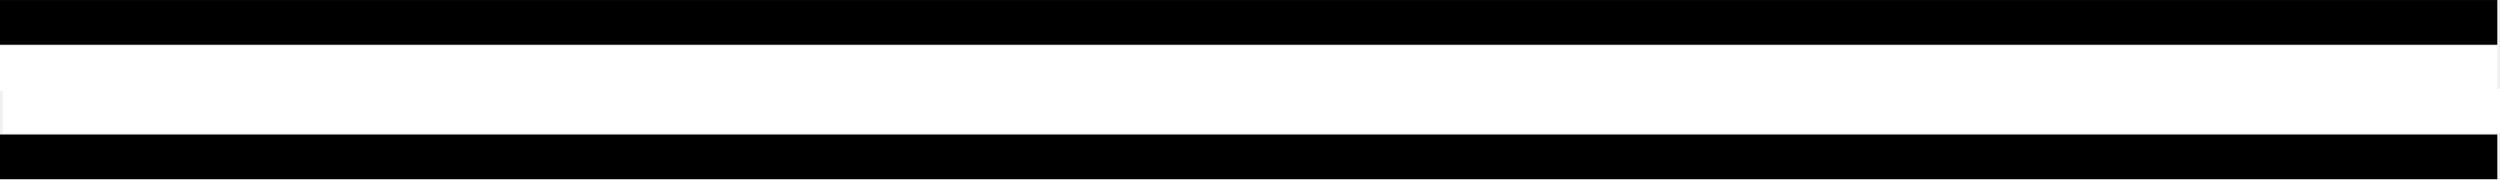
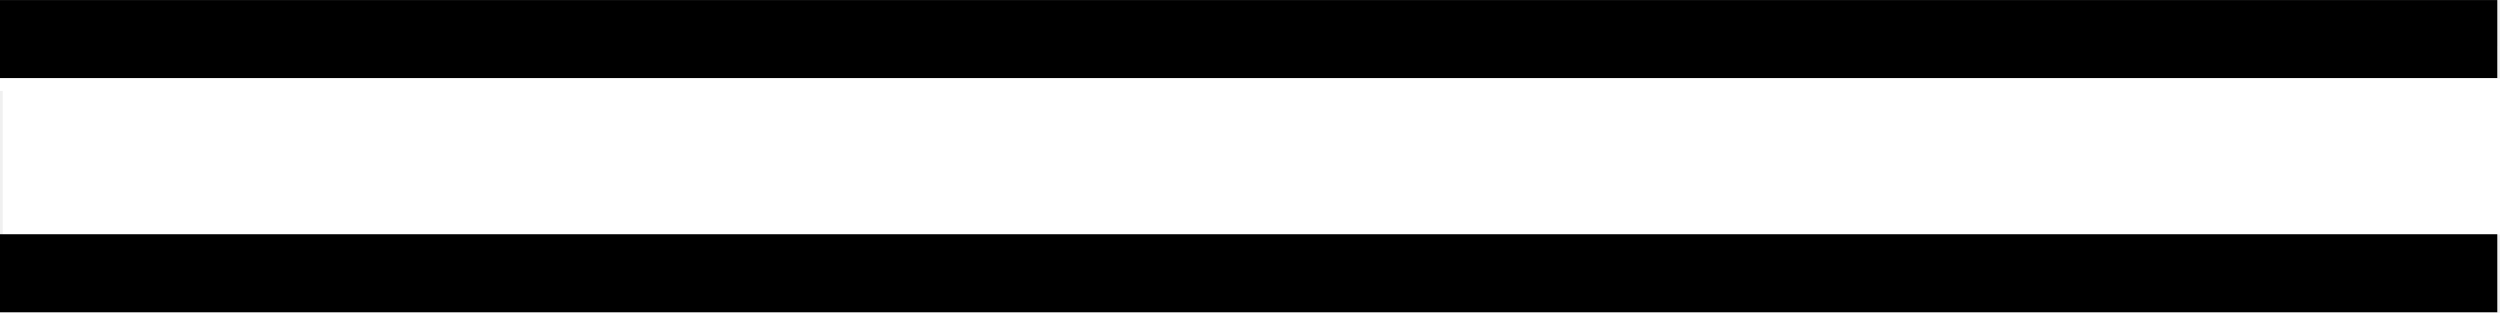
- <svg xmlns="http://www.w3.org/2000/svg" width="16.952mm" height="1.215mm" viewBox="0 0 16.952 1.215" version="1.1" id="svg1">
+ <svg xmlns="http://www.w3.org/2000/svg" width="64.072" height="8.003" viewBox="0 0 16.952 2.117" version="1.1" id="svg1">
  <defs id="defs1" />
  <g id="layer1" transform="translate(-96.53333,-90.47534)">
-     <path style="fill:#b6b6b6;fill-opacity:1;stroke:#ffffff;stroke-width:0.303;stroke-linecap:butt;stroke-linejoin:miter;stroke-dasharray:none;stroke-opacity:1" d="M 96.552,91.229 H 113.486" id="path2" />
+     <path style="fill:#b6b6b6;fill-opacity:1;stroke:#ffffff;stroke-width:1.058;stroke-linecap:butt;stroke-linejoin:miter;stroke-dasharray:none;stroke-opacity:1" d="M 96.552,91.537 H 113.486" id="path2" />
    <path style="fill:#b6b6b6;fill-opacity:1;stroke:#ffffff;stroke-width:0.303;stroke-linecap:butt;stroke-linejoin:miter;stroke-dasharray:none;stroke-opacity:1" d="M 96.533,90.94 H 113.467" id="path2-7" />
-     <path style="fill:#b6b6b6;fill-opacity:1;stroke:#000000;stroke-width:0.303;stroke-linecap:butt;stroke-linejoin:miter;stroke-dasharray:none;stroke-opacity:1" d="M 96.533,90.627 H 113.467" id="path2-5" />
-     <path style="fill:#b6b6b6;fill-opacity:1;stroke:#000000;stroke-width:0.303;stroke-linecap:butt;stroke-linejoin:miter;stroke-dasharray:none;stroke-opacity:1" d="M 96.533,91.539 H 113.467" id="path2-5-2" />
+     <path style="fill:#b6b6b6;fill-opacity:1;stroke:#000000;stroke-width:0.529;stroke-linecap:butt;stroke-linejoin:miter;stroke-dasharray:none;stroke-opacity:1" d="M 96.533,90.74 H 113.467" id="path2-5" />
+     <path style="fill:#b6b6b6;fill-opacity:1;stroke:#000000;stroke-width:0.529;stroke-linecap:butt;stroke-linejoin:miter;stroke-dasharray:none;stroke-opacity:1" d="M 96.533,92.328 H 113.467" id="path2-5-2" />
  </g>
</svg>
